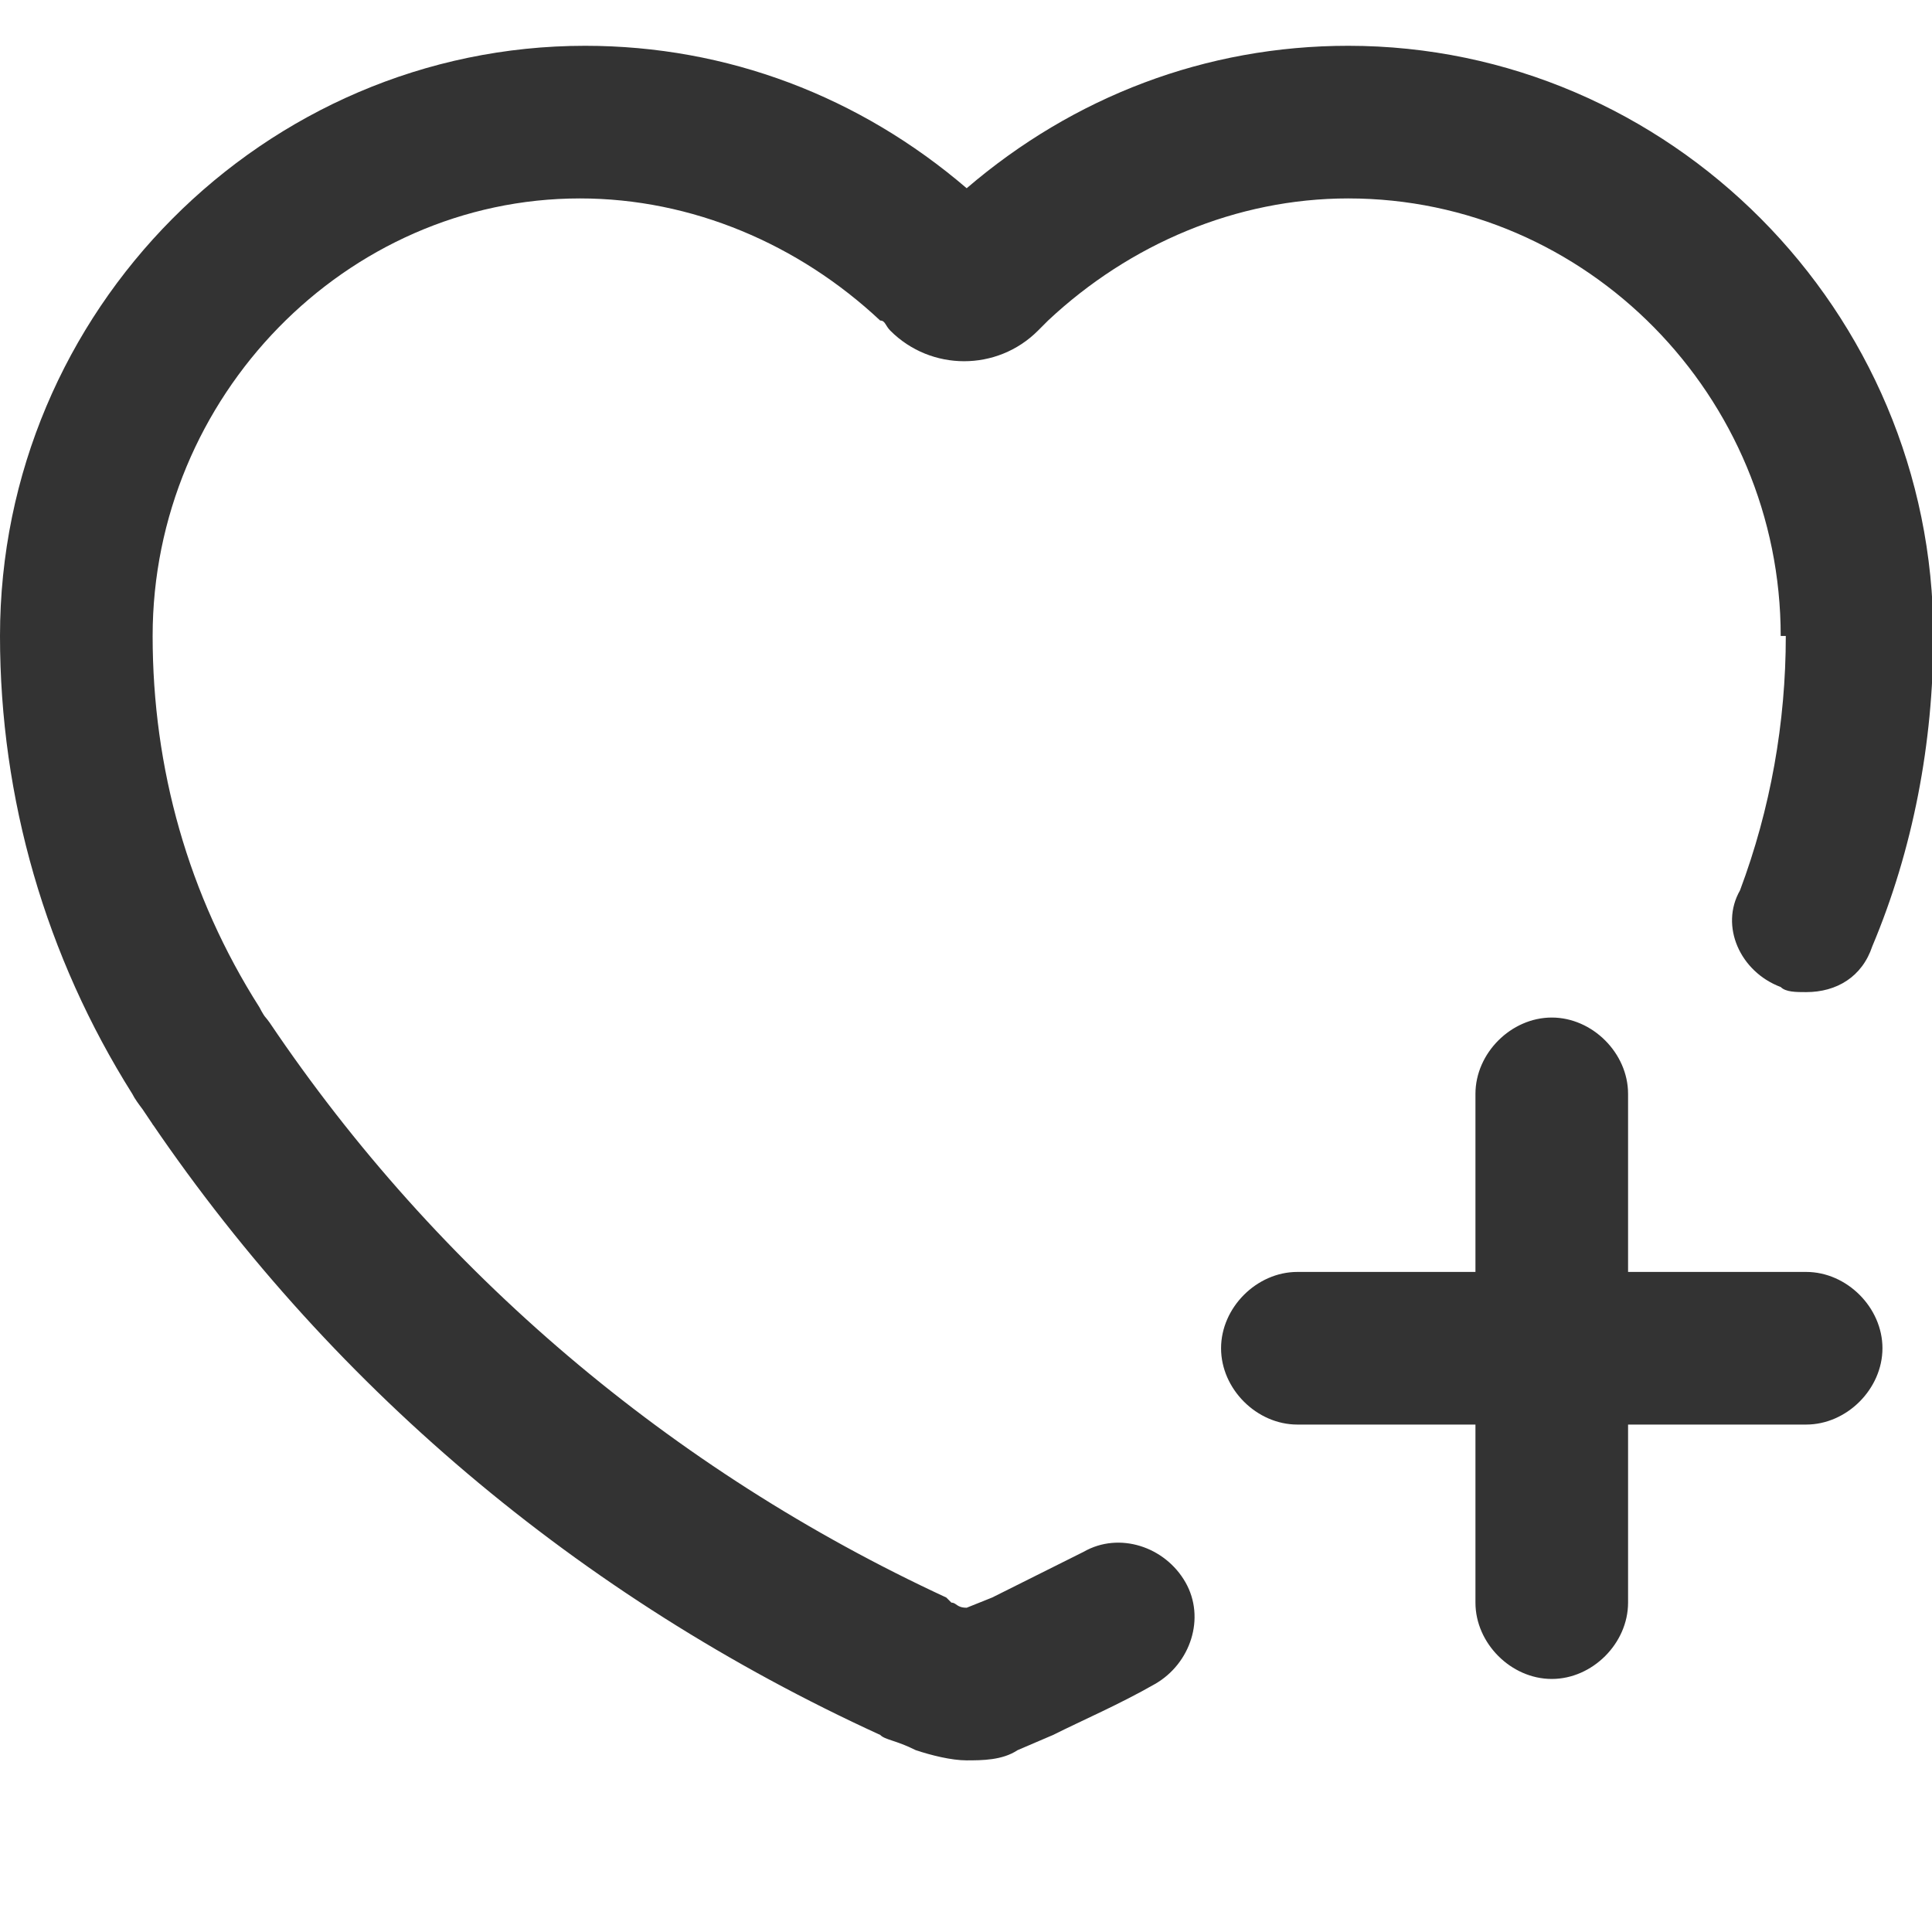
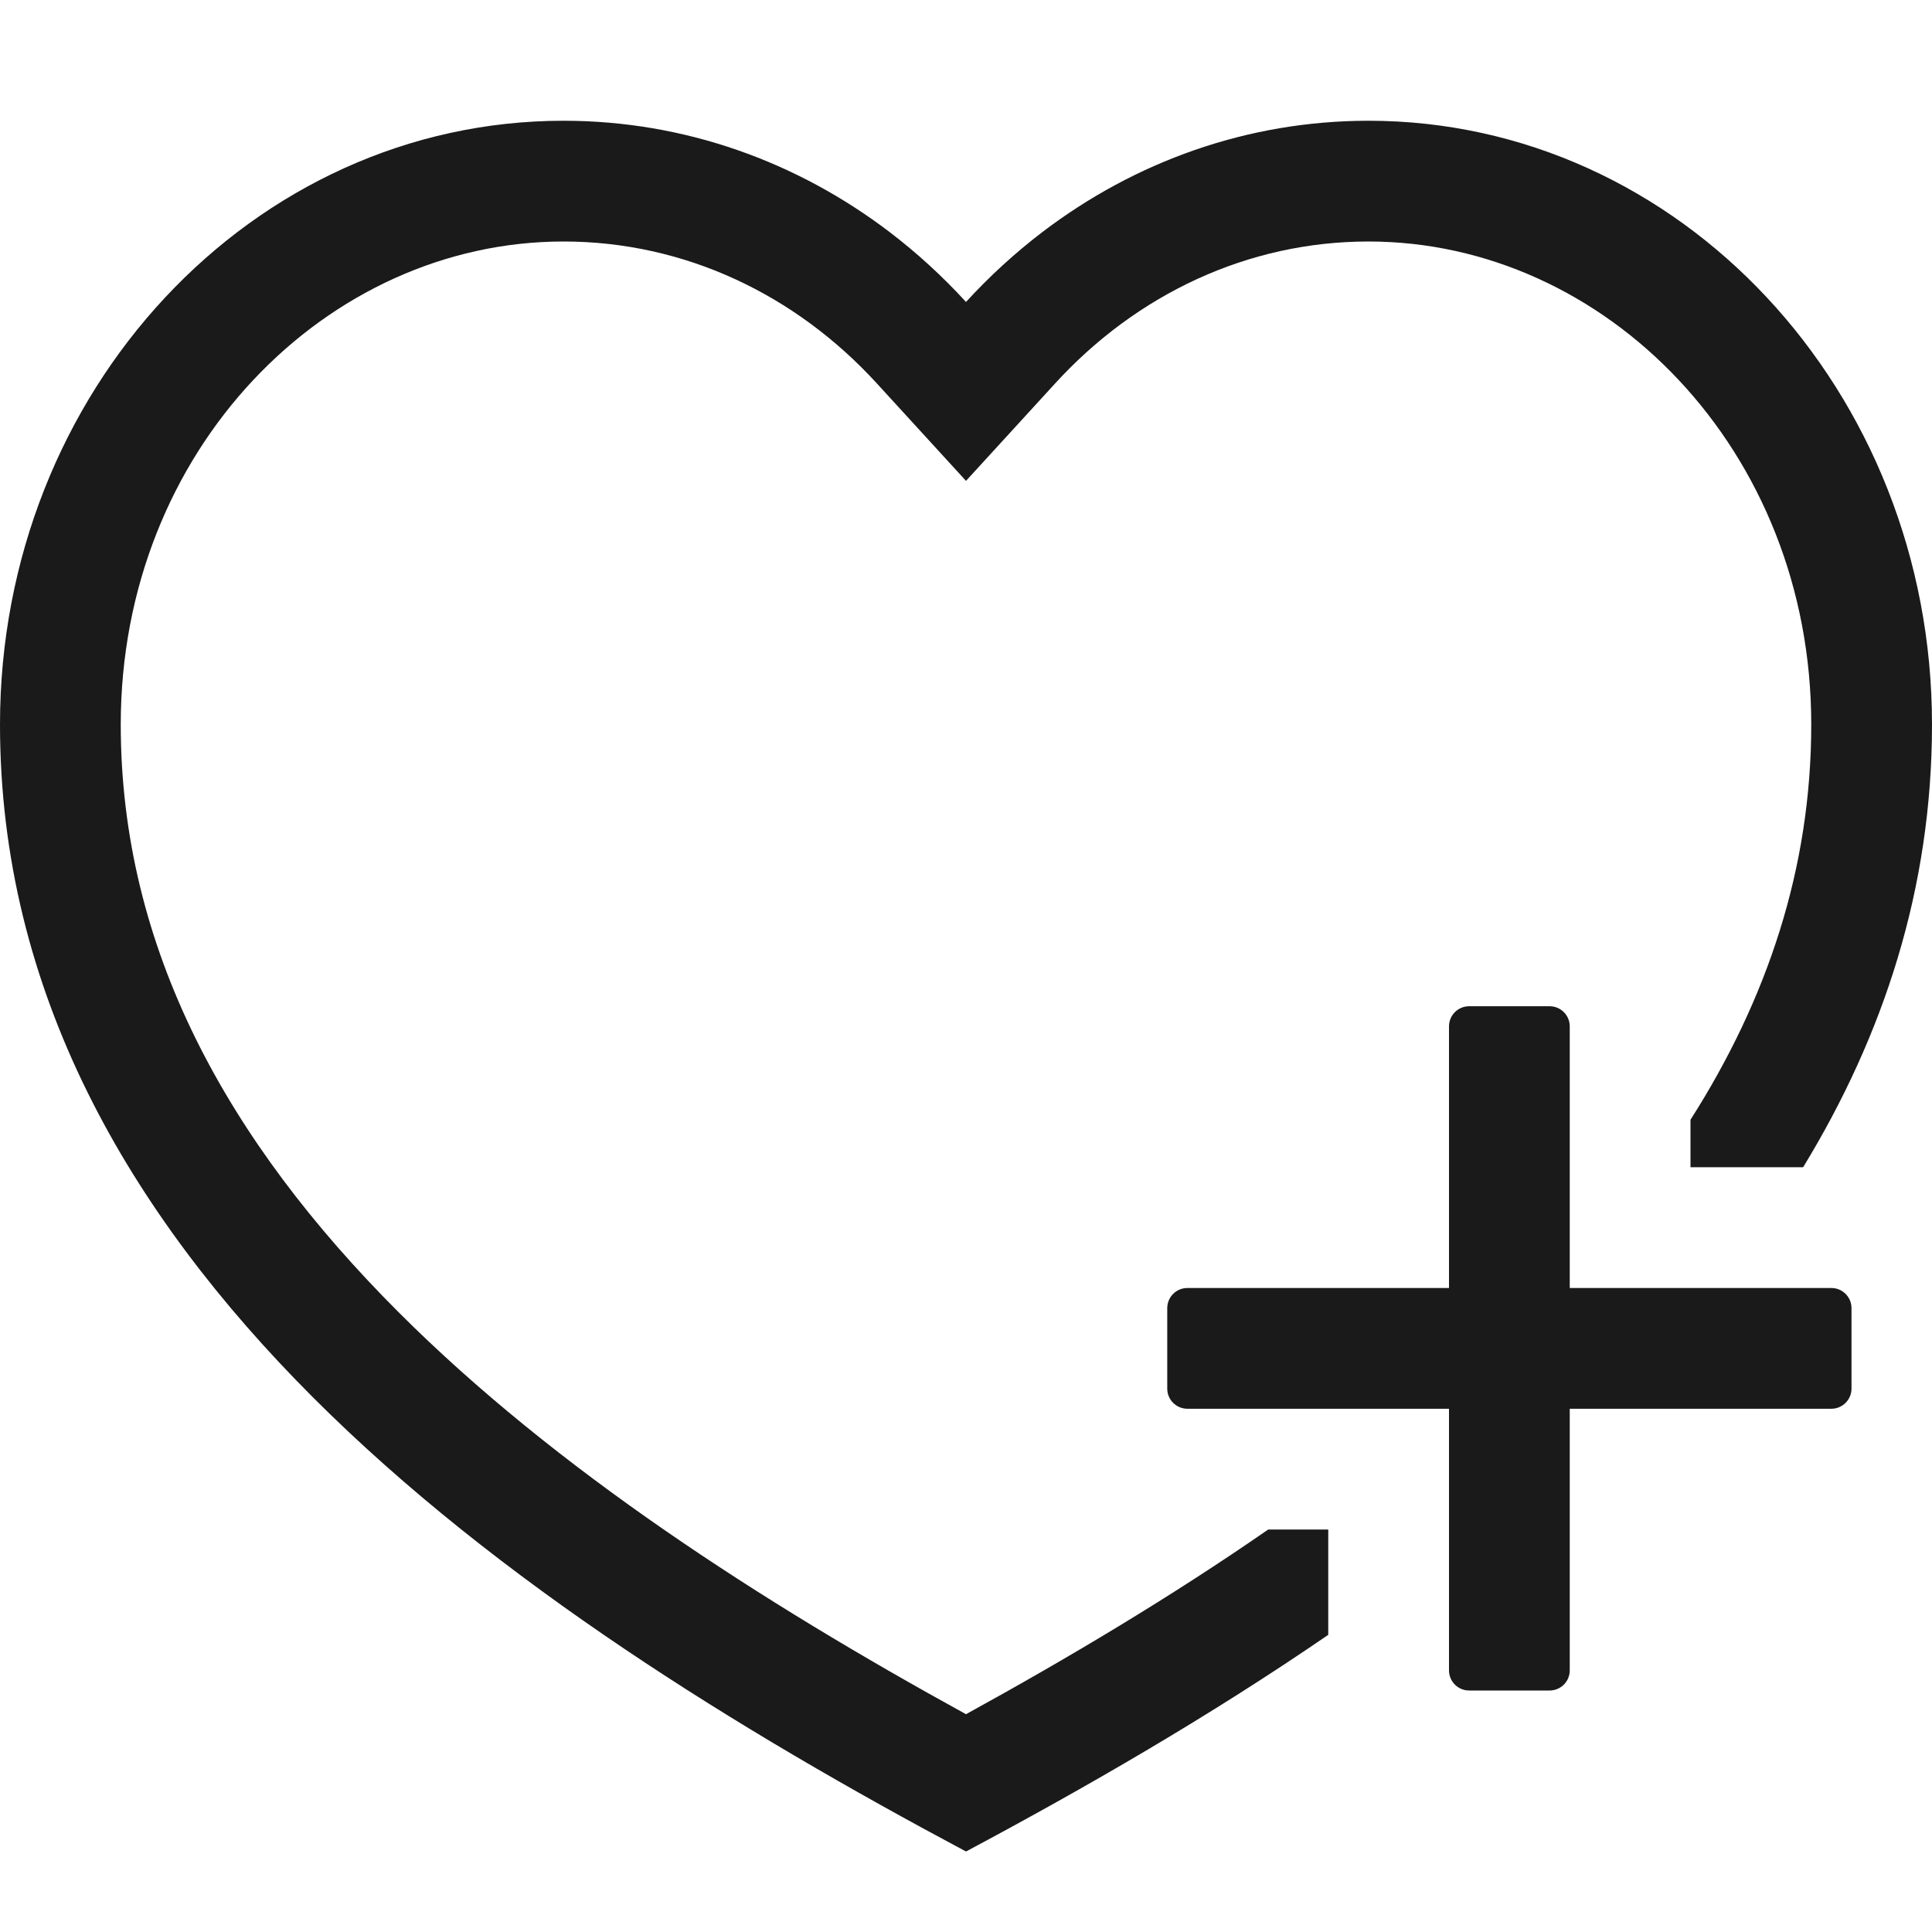
- <svg xmlns="http://www.w3.org/2000/svg" viewBox="0 0 1024 1024">
-   <path fill="#333" d="M1024.71 337.08h-80.9c0-126.74-102.47-231.91-229.21-231.91-59.32 0-115.95 24.27-159.1 64.72l-5.39 5.39c-21.57 21.57-56.63 21.57-78.2 0-2.7-2.7-2.7-5.39-5.4-5.39-43.15-40.45-99.78-64.72-159.1-64.72-124.04 0-226.52 105.17-226.51 231.91h-80.9c0-172.58 140.22-312.81 310.11-312.81 75.51 0 145.62 26.97 202.25 75.5 56.63-48.54 126.74-75.51 202.24-75.5 169.89 0 310.11 140.22 310.11 312.81z m-911.45 275.05c-13.48 0-24.27-5.39-32.36-16.18-2.7-5.39-8.09-10.79-10.79-16.18-45.84-72.81-70.11-156.4-70.11-242.69 0-21.57 18.88-40.45 40.45-40.45s40.45 18.88 40.45 40.45c0 70.11 18.88 137.53 56.63 196.85 2.7 5.39 5.39 8.09 8.09 13.48 13.48 18.88 8.09 43.15-10.79 56.63-5.39 5.39-13.48 8.09-21.57 8.09z m844.04-86.29c-5.39 0-10.79 0-13.49-2.7-21.57-8.09-32.36-32.36-21.57-51.23 16.18-43.15 24.27-88.99 24.27-134.83-2.7-21.57 16.18-40.45 37.75-40.45s40.45 18.88 40.45 40.45c0 56.63-10.79 113.26-32.36 164.49-5.39 16.18-18.88 24.27-35.05 24.27z m-444.94 407.19c-8.09 0-18.88-2.7-26.97-5.4-10.79-5.39-16.18-5.39-18.88-8.09-159.1-72.81-293.93-186.07-391-331.68-13.48-18.88-8.09-43.15 10.78-56.63s43.15-8.09 56.63 10.79c88.99 132.13 213.03 237.3 358.65 304.71l2.7 2.7c2.7 0 2.7 2.7 8.09 2.7l13.48-5.4 48.54-24.26c18.88-10.79 43.15-2.7 53.93 16.17 10.79 18.88 2.7 43.15-16.18 53.94s-37.75 18.88-53.93 26.96l-18.88 8.09c-8.09 5.39-18.88 5.39-26.96 5.4z m-5.4-78.21z m10.79 0z m439.55-99.77h-269.67c-21.57 0-40.45-18.88-40.44-40.45s18.88-40.45 40.44-40.45h269.67c21.57 0 40.45 18.88 40.44 40.45s-18.88 40.45-40.44 40.45z m-134.83 134.83c-21.57 0-40.45-18.88-40.45-40.45v-269.66c0-21.57 18.88-40.45 40.45-40.45s40.45 18.88 40.44 40.45v269.66c0 21.57-18.88 40.45-40.44 40.45z" />
+ <svg xmlns="http://www.w3.org/2000/svg" fill="none" version="1.1" width="48" height="48" viewBox="0 0 48 48">
+   <defs>
+     <clipPath id="relay_svg_wgXDuG">
+       <path d="M0 0L48 0L48 48L0 48L0 0Z" />
+     </clipPath>
+   </defs>
+   <g style="mix-blend-mode:pass-through;opacity: 1;" transform="matrix(1,0,0,1,0,0)">
+     <g clip-path="url(#relay_svg_wgXDuG)">
+       <g style="mix-blend-mode:pass-through;opacity: 1;" transform="matrix(1,0,0,1,0,3)">
+         <path d="M24 4.502C23.416 3.864 22.779 3.281 22.098 2.762C19.811 1.023 17.018 0 14 0C6.267 0 0 6.716 0 15C0 28.255 12.745 37 24 43C26.983 41.409 30.073 39.626 33 37.617L33 35L31.509 35C29.106 36.664 26.552 38.187 24 39.589C18.909 36.793 13.813 33.512 9.9 29.599C5.654 25.352 3 20.57 3 15C3 8.174 8.116 3 14 3C17.007 3 19.766 4.317 21.786 6.527L24 8.947L26.214 6.527C28.234 4.317 30.993 3 34 3C39.884 3 45 8.174 45 15C45 18.576 43.907 21.826 42 24.82L42 26L44.798 26C46.795 22.726 48 19.076 48 15C48 6.716 41.733 0 34 0C30.982 0 28.189 1.023 25.902 2.762C25.221 3.281 24.584 3.864 24 4.502ZM38.5 22C38.777 22 39 22.224 39 22.5L39 29L45.5 29C45.776 29 46 29.224 46 29.5L46 31.5C46 31.776 45.776 32 45.5 32L39 32L39 38.5C39 38.776 38.777 39 38.5 39L36.5 39C36.223 39 36 38.776 36 38.5L36 32L29.5 32C29.224 32 29 31.776 29 31.5L29 29.5C29 29.224 29.224 29 29.5 29L36 29L36 22.5C36 22.224 36.223 22 36.5 22L38.5 22Z" fill-rule="NONZERO" fill="#1a1a1a" fill-opacity="1" style="mix-blend-mode:normal" />
+       </g>
+     </g>
+   </g>
</svg>
